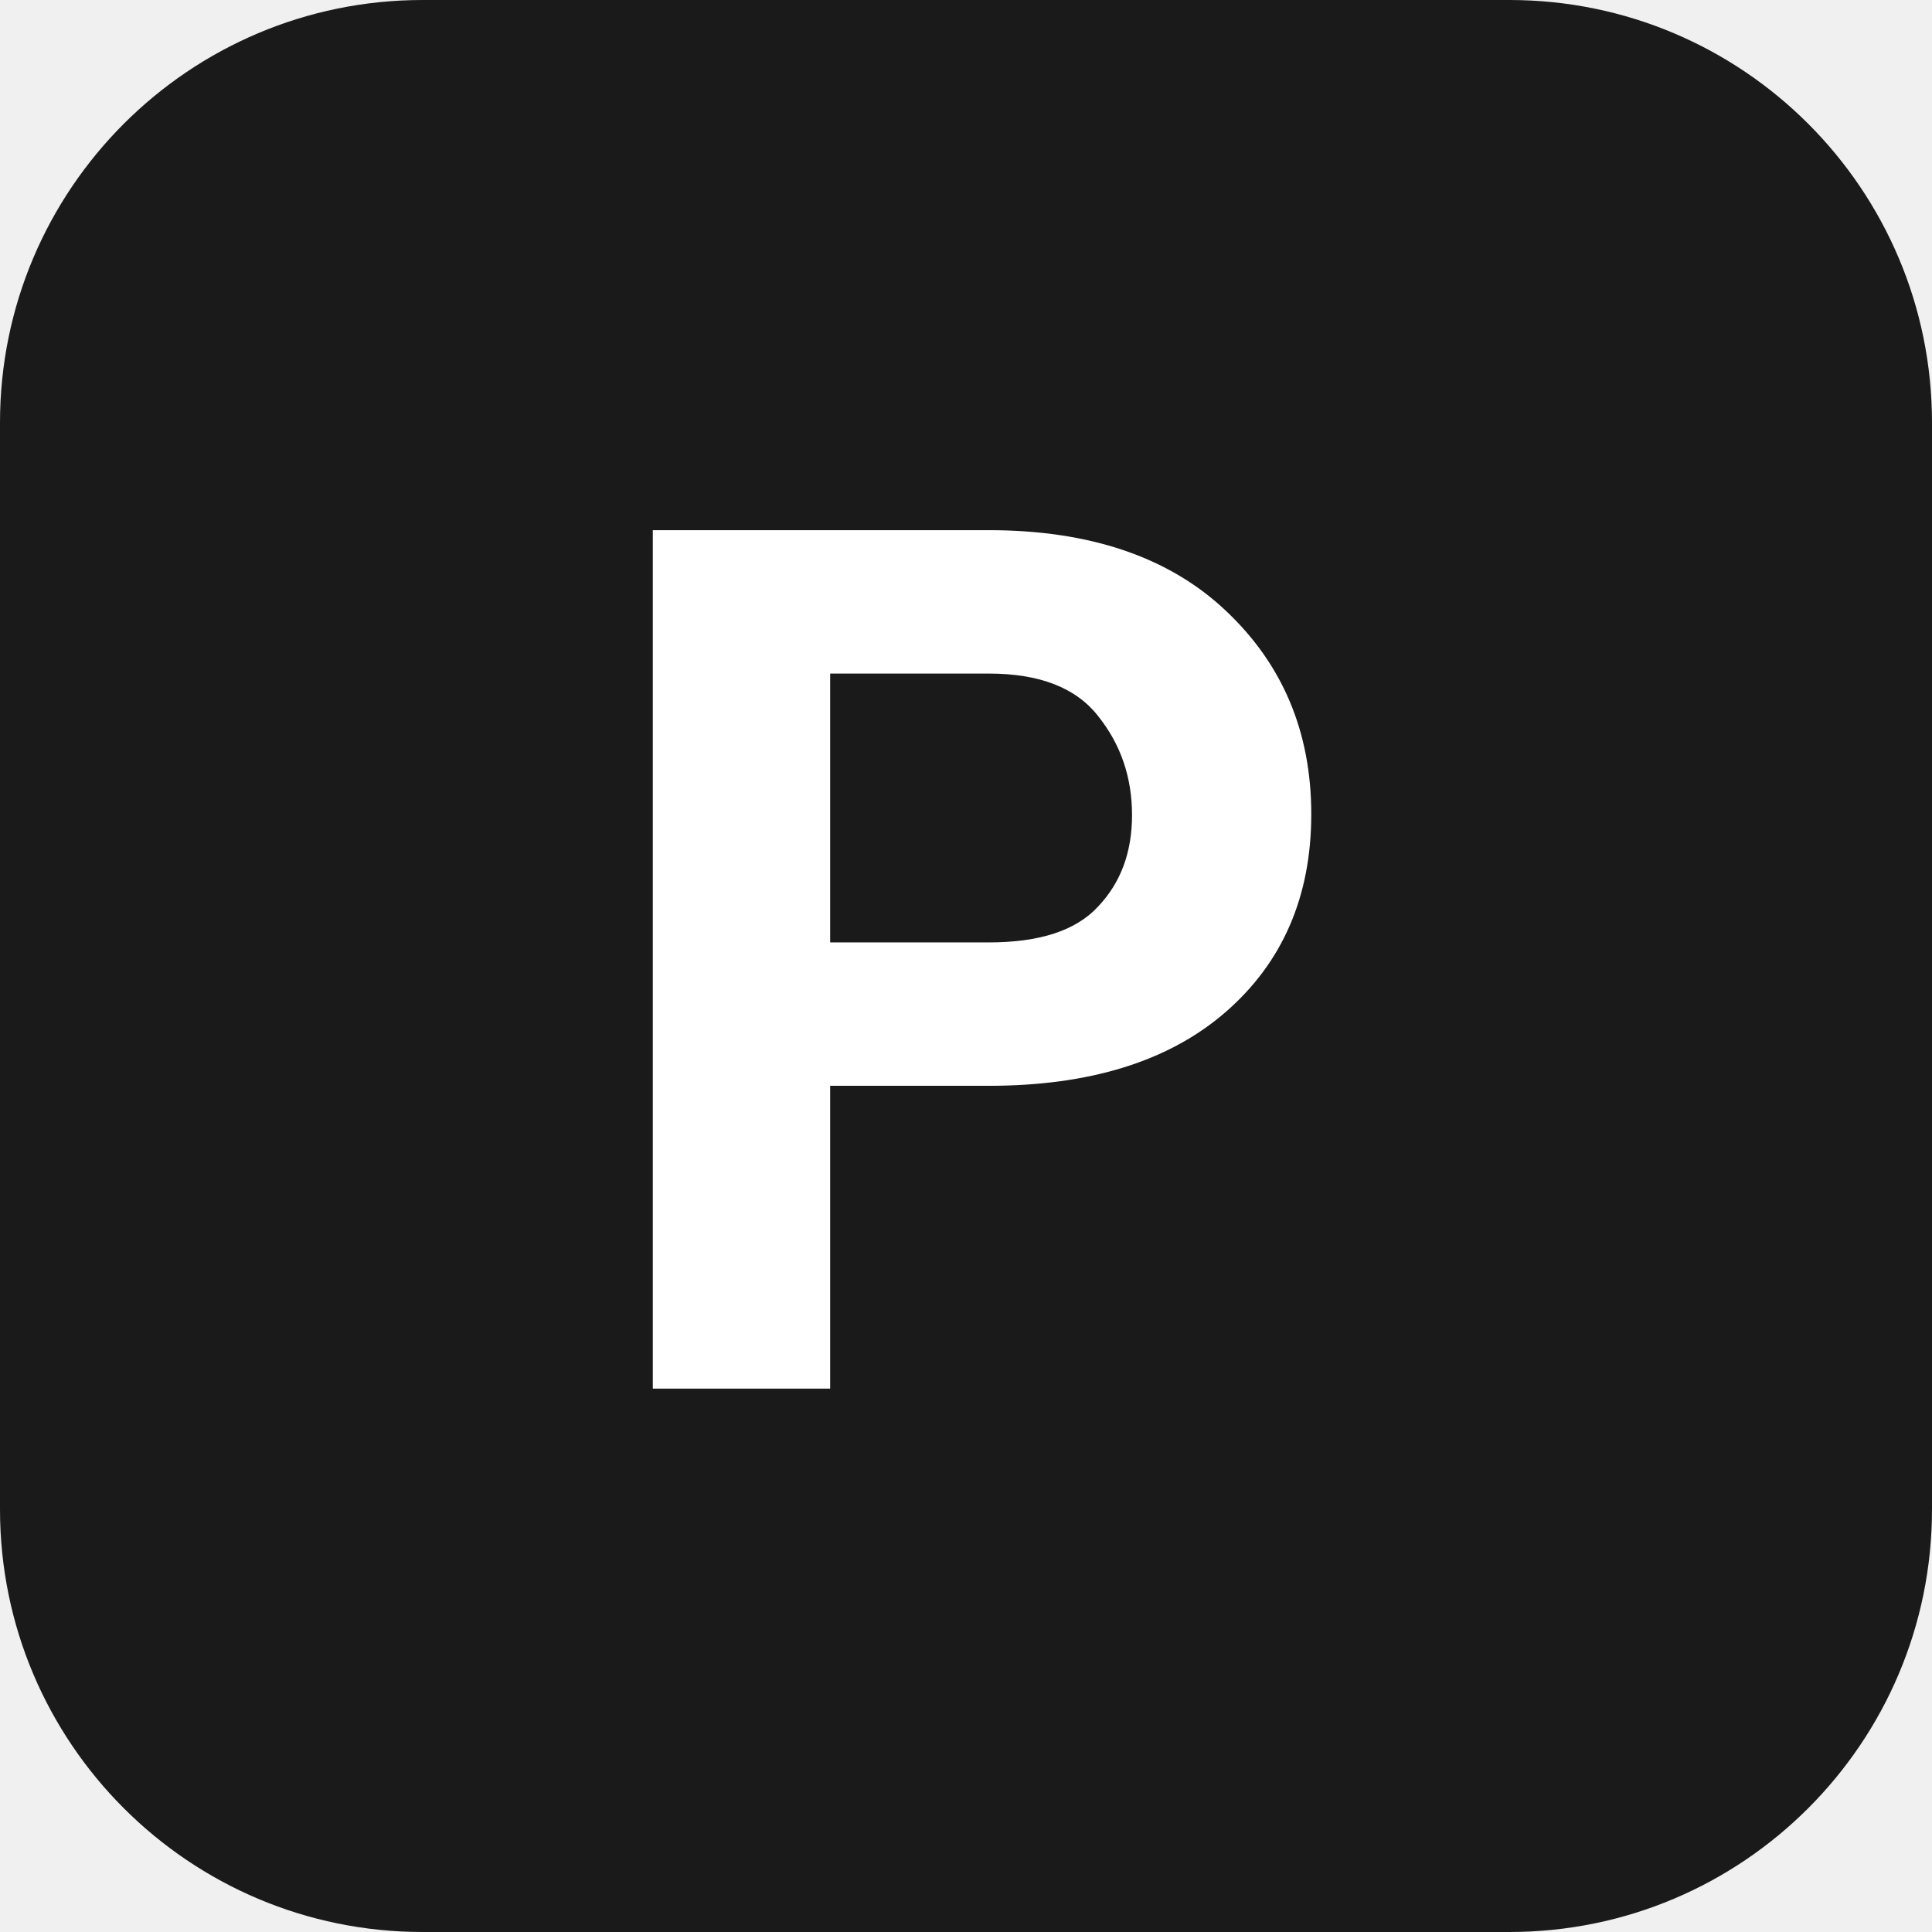
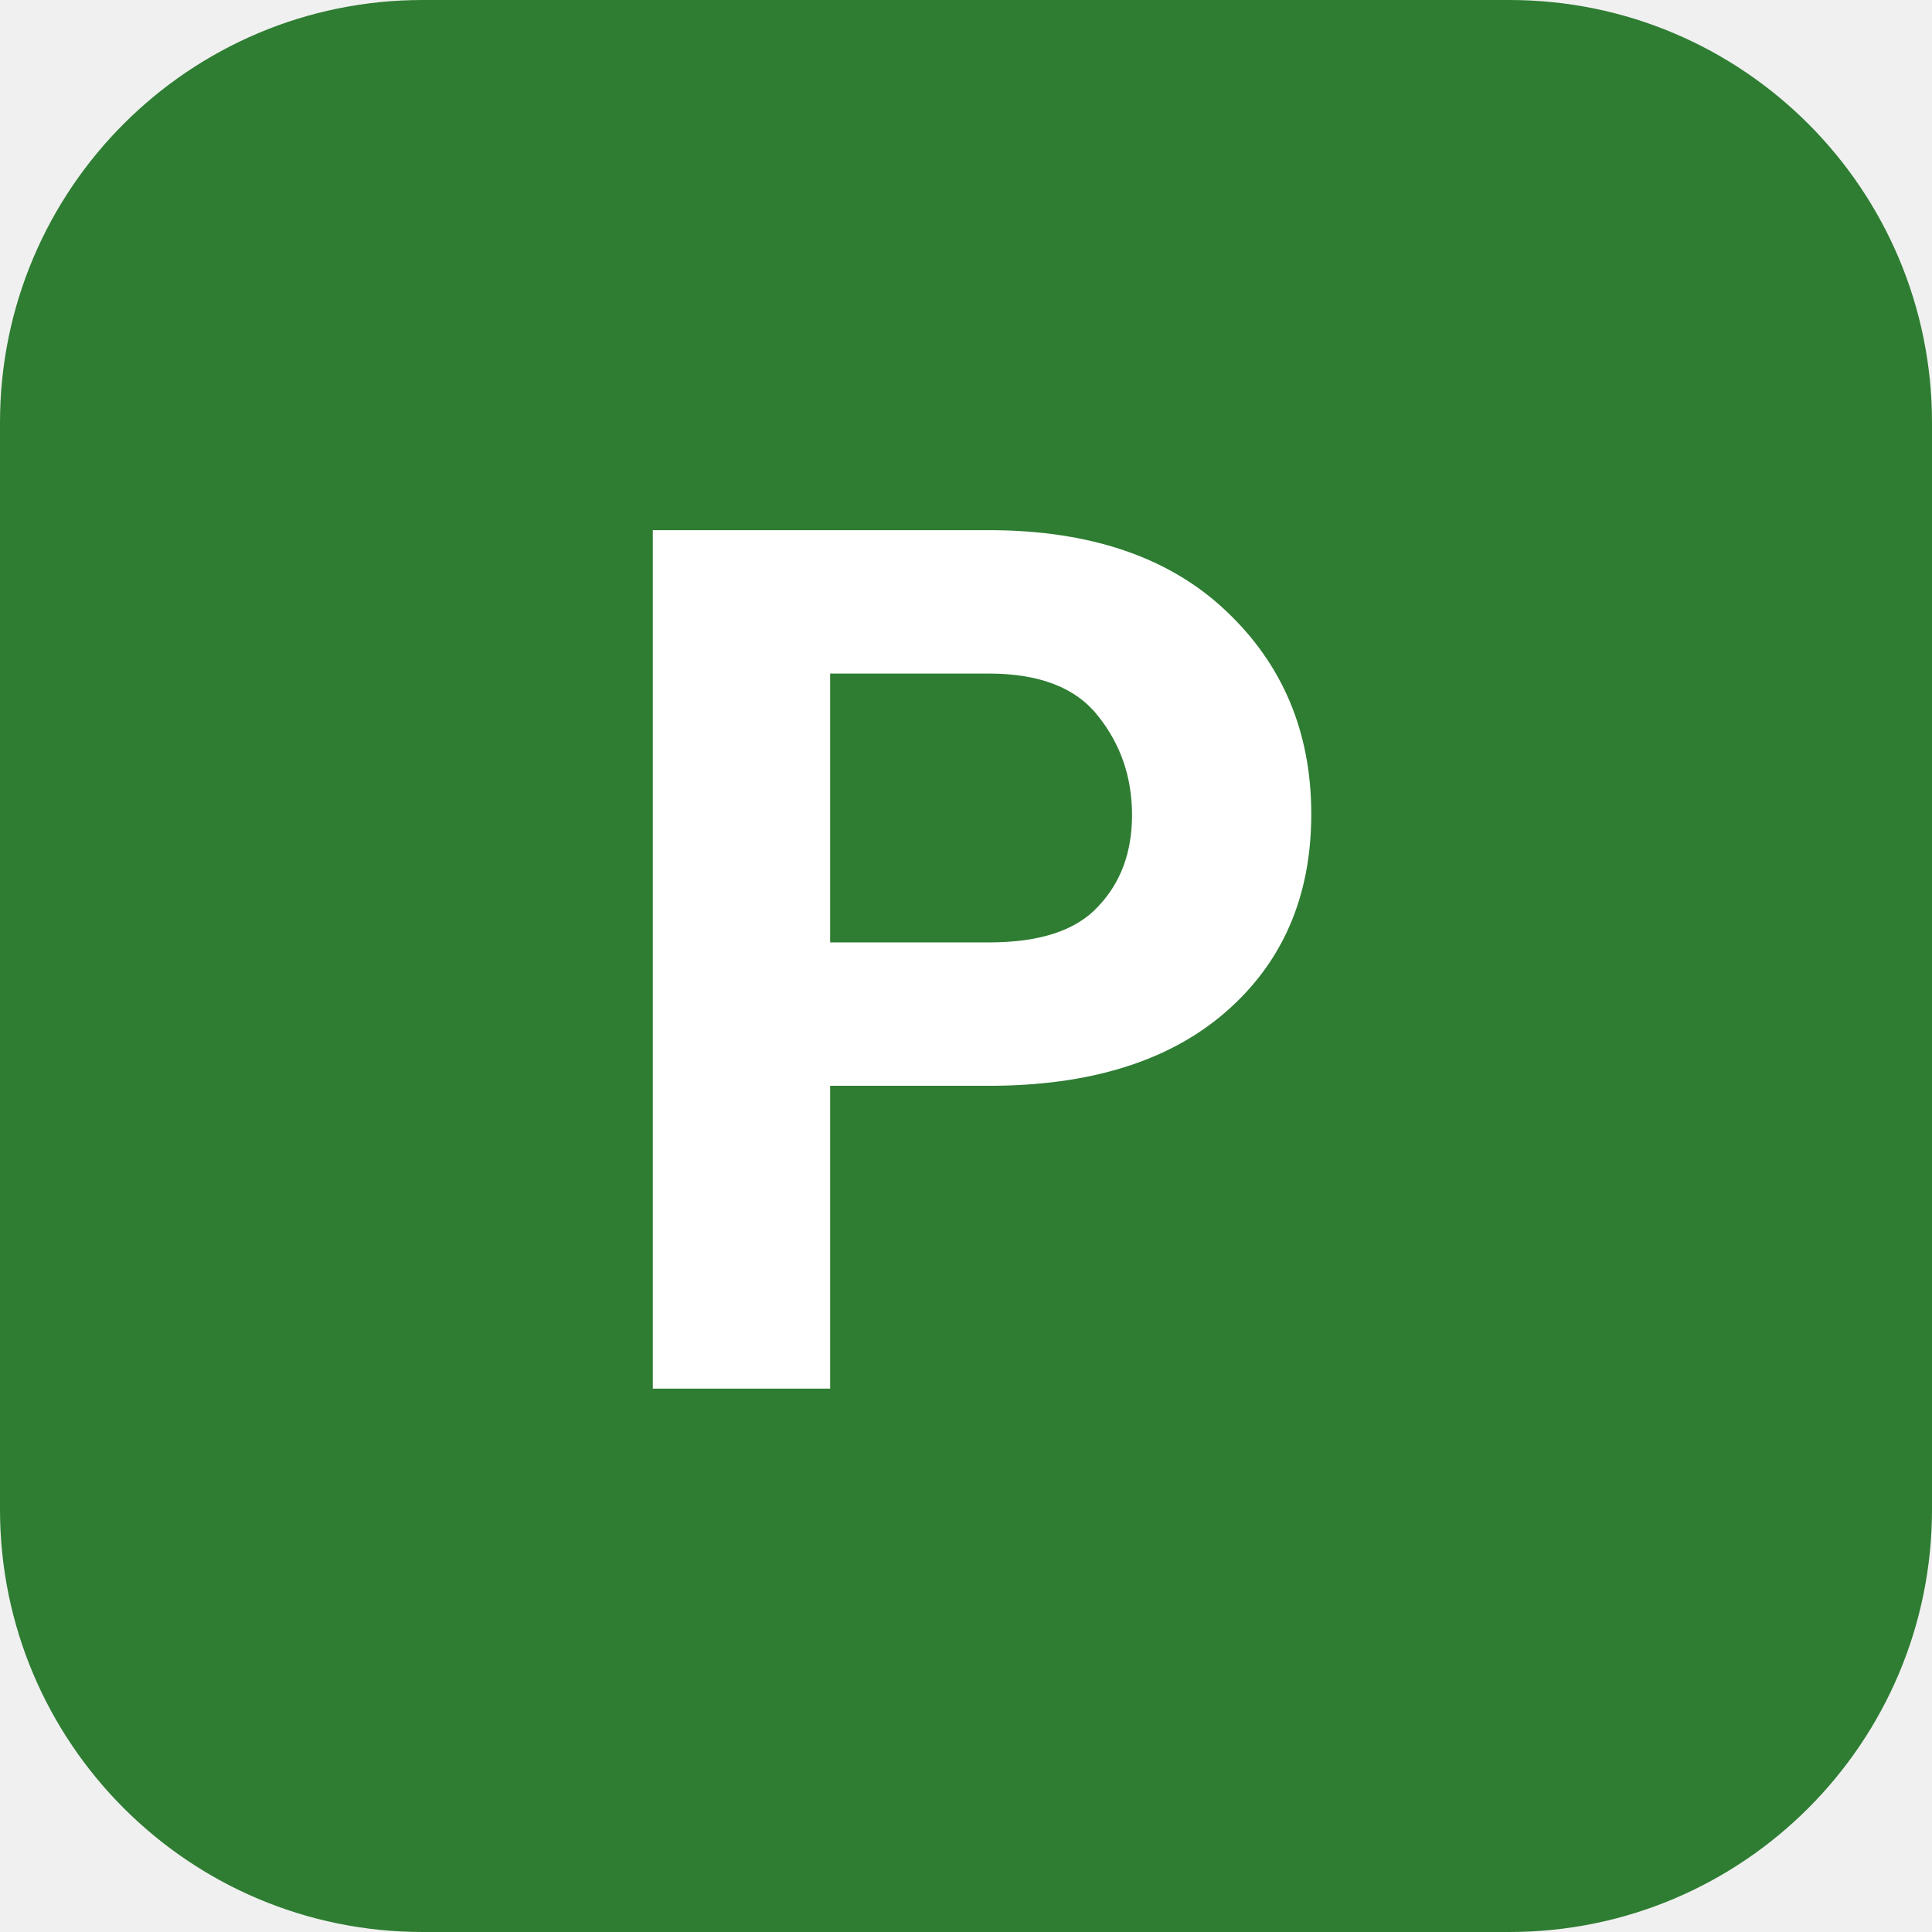
<svg xmlns="http://www.w3.org/2000/svg" viewBox="0 0 32 32" role="img" aria-label="Payroll System">
-   <rect width="32" height="32" rx="7" fill="#1a1a1a" />
+   <rect width="32" height="32" rx="7" fill="#2e7d32" />
  <text x="16" y="23" text-anchor="middle" fill="#ffffff" font-family="system-ui, -apple-system, 'Segoe UI', Roboto, sans-serif" font-size="20" font-weight="700">P</text>
</svg>
